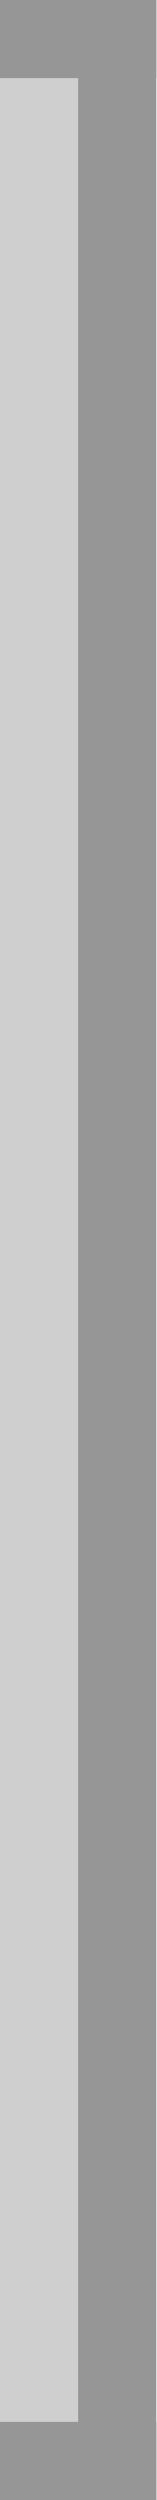
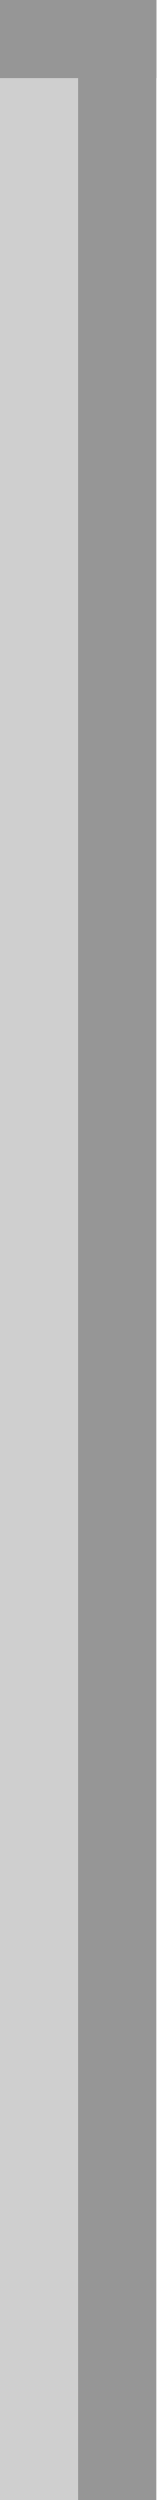
<svg xmlns="http://www.w3.org/2000/svg" width="2" height="32" viewBox="0 0 2 32" version="1.1" id="svg6">
  <defs id="defs10" />
  <rect width="2" height="32" id="rect2" style="fill:#cfcfcf;fill-opacity:1" fill="#E0E0E0" />
  <rect width="2" height="1" id="rect4" x="0" y="0" style="fill:#969696;fill-opacity:1;stroke-width:1" />
  <rect width="1" height="32" id="rect4-8" x="1" y="0" style="fill:#969696;fill-opacity:1;stroke-width:4" />
-   <rect style="fill:#969696;fill-opacity:1;stroke-width:1" y="31" x="0" id="rect4-3" height="1" width="2" />
</svg>
